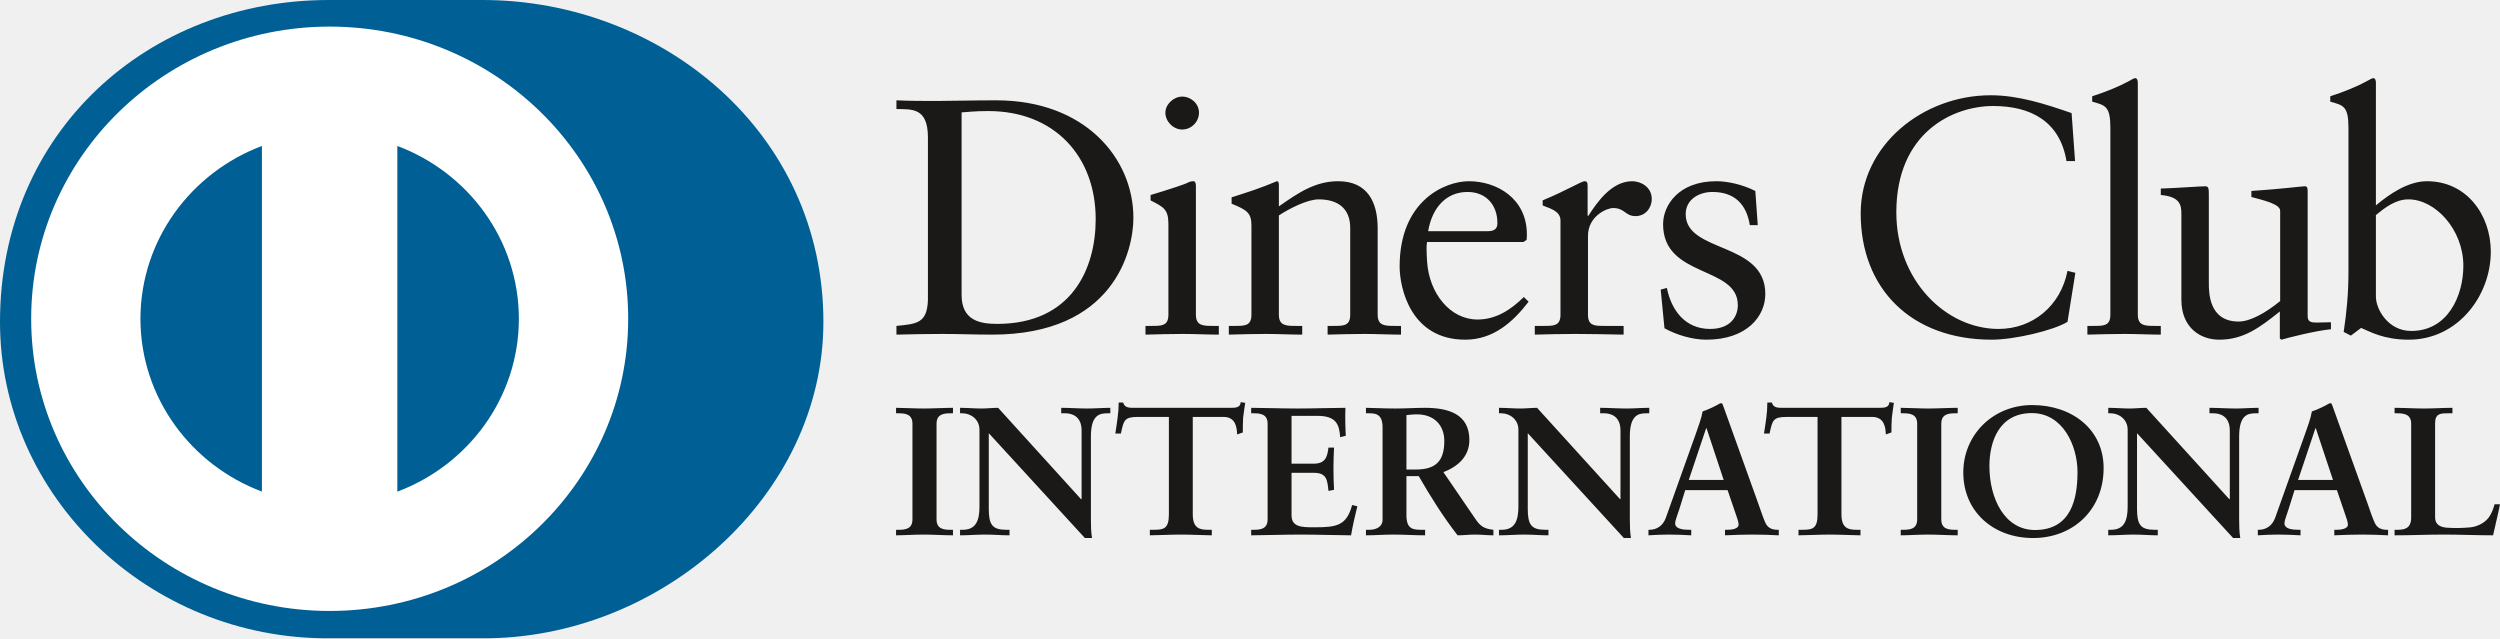
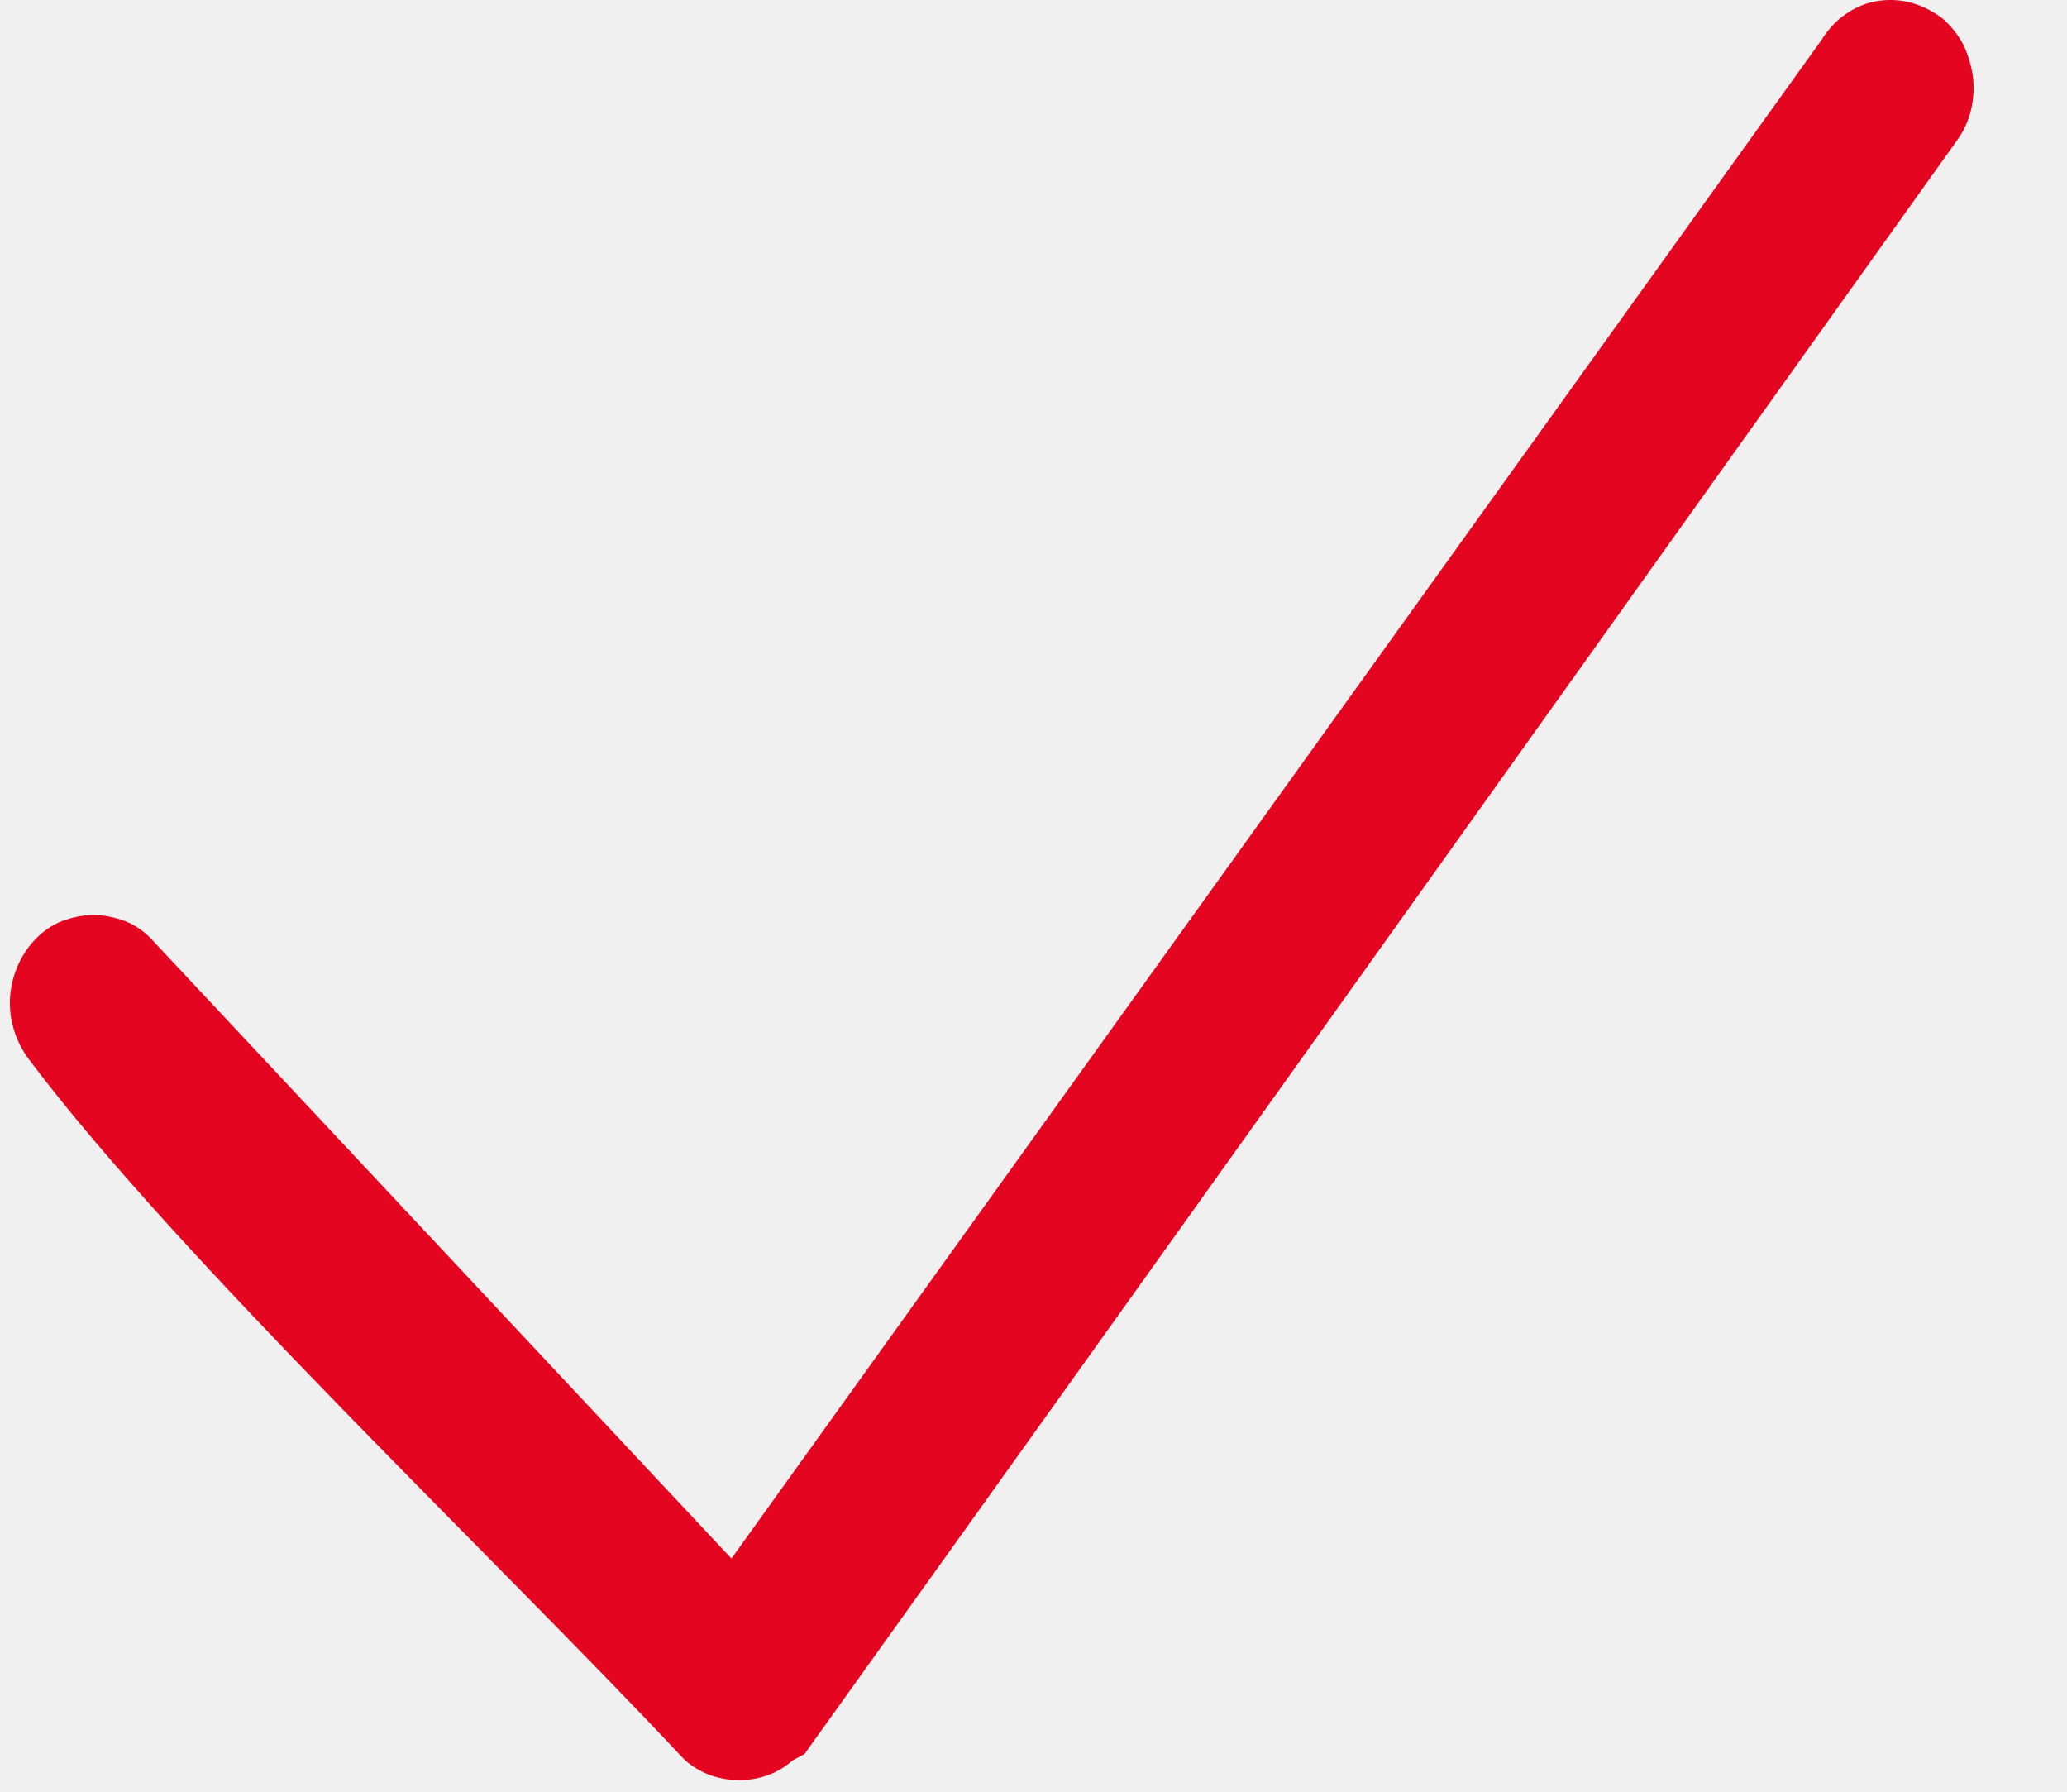
- <svg xmlns="http://www.w3.org/2000/svg" width="47" height="12" fill="none">
-   <path d="M9.068 12C12.42 12.016 15.48 9.325 15.48 6.052C15.48 2.473 12.42 -0.001 9.068 3.19038e-07H6.184C2.792 -0.001 0 2.474 0 6.052C0 9.326 2.792 12.016 6.184 12H9.068Z" fill="#006095" />
-   <path d="M7.47 9.243V2.744C8.805 3.245 9.753 4.51 9.755 5.993C9.753 7.477 8.805 8.741 7.47 9.243ZM2.64 5.993C2.643 4.511 3.589 3.247 4.924 2.744V9.242C3.589 8.74 2.643 7.476 2.64 5.993ZM6.197 0.5C3.098 0.501 0.586 2.959 0.586 5.993C0.586 9.027 3.098 11.485 6.197 11.486C9.298 11.485 11.81 9.027 11.81 5.993C11.81 2.959 9.298 0.501 6.197 0.5Z" fill="#fff" />
-   <path d="M17.445 2.586C17.445 2.018 17.143 2.056 16.853 2.05V1.886C17.104 1.898 17.362 1.898 17.614 1.898C17.884 1.898 18.252 1.886 18.73 1.886C20.399 1.886 21.308 2.977 21.308 4.095C21.308 4.72 20.935 6.291 18.652 6.291C18.323 6.291 18.02 6.278 17.717 6.278C17.427 6.278 17.143 6.284 16.853 6.291V6.127C17.239 6.089 17.427 6.076 17.445 5.647V2.586ZM18.078 5.546C18.078 6.032 18.433 6.089 18.748 6.089C20.142 6.089 20.599 5.06 20.599 4.12C20.599 2.94 19.825 2.088 18.581 2.088C18.316 2.088 18.194 2.106 18.078 2.113V5.546ZM21.535 6.127H21.657C21.837 6.127 21.966 6.127 21.966 5.918V4.208C21.966 3.931 21.87 3.892 21.631 3.767V3.666C21.934 3.577 22.296 3.457 22.321 3.438C22.366 3.413 22.405 3.407 22.437 3.407C22.469 3.407 22.483 3.444 22.483 3.495V5.918C22.483 6.127 22.624 6.127 22.805 6.127H22.914V6.291C22.695 6.291 22.469 6.278 22.238 6.278C22.005 6.278 21.773 6.285 21.535 6.291V6.127ZM22.225 2.435C22.057 2.435 21.909 2.283 21.909 2.119C21.909 1.961 22.064 1.816 22.225 1.816C22.392 1.816 22.541 1.949 22.541 2.119C22.541 2.29 22.398 2.435 22.225 2.435ZM23.527 4.246C23.527 4.012 23.456 3.95 23.154 3.83V3.71C23.43 3.622 23.695 3.539 24.005 3.407C24.024 3.407 24.043 3.419 24.043 3.47V3.88C24.411 3.622 24.727 3.407 25.159 3.407C25.707 3.407 25.9 3.798 25.9 4.29V5.918C25.9 6.127 26.042 6.127 26.223 6.127H26.339V6.291C26.113 6.291 25.887 6.278 25.656 6.278C25.423 6.278 25.191 6.285 24.959 6.291V6.127H25.075C25.256 6.127 25.384 6.127 25.384 5.918V4.284C25.384 3.924 25.159 3.748 24.791 3.748C24.585 3.748 24.256 3.911 24.043 4.05V5.918C24.043 6.127 24.185 6.127 24.366 6.127H24.482V6.291C24.256 6.291 24.03 6.278 23.798 6.278C23.566 6.278 23.334 6.285 23.102 6.291V6.127H23.218C23.398 6.127 23.527 6.127 23.527 5.918V4.246ZM26.829 4.549C26.816 4.606 26.816 4.701 26.829 4.915C26.867 5.515 27.262 6.007 27.777 6.007C28.132 6.007 28.41 5.817 28.648 5.584L28.738 5.672C28.441 6.058 28.073 6.386 27.545 6.386C26.52 6.386 26.313 5.413 26.313 5.01C26.313 3.773 27.164 3.407 27.615 3.407C28.138 3.407 28.7 3.728 28.705 4.397C28.705 4.436 28.705 4.473 28.7 4.511L28.641 4.549H26.829ZM27.971 4.347C28.132 4.347 28.151 4.265 28.151 4.189C28.151 3.868 27.951 3.609 27.59 3.609C27.197 3.609 26.926 3.892 26.849 4.347H27.971ZM28.854 6.127H29.028C29.208 6.127 29.337 6.127 29.337 5.918V4.145C29.337 3.95 29.099 3.911 29.002 3.861V3.767C29.473 3.571 29.731 3.407 29.79 3.407C29.828 3.407 29.847 3.425 29.847 3.489V4.057H29.861C30.021 3.811 30.293 3.407 30.686 3.407C30.847 3.407 31.053 3.514 31.053 3.741C31.053 3.911 30.931 4.063 30.75 4.063C30.55 4.063 30.55 3.911 30.324 3.911C30.215 3.911 29.854 4.057 29.854 4.436V5.918C29.854 6.127 29.982 6.127 30.163 6.127H30.524V6.291C30.169 6.285 29.899 6.278 29.622 6.278C29.357 6.278 29.086 6.285 28.854 6.291V6.127ZM31.337 5.413C31.421 5.83 31.678 6.184 32.15 6.184C32.529 6.184 32.671 5.956 32.671 5.736C32.671 4.991 31.266 5.23 31.266 4.215C31.266 3.861 31.556 3.407 32.266 3.407C32.472 3.407 32.749 3.464 33 3.59L33.046 4.233H32.897C32.833 3.836 32.607 3.609 32.194 3.609C31.936 3.609 31.691 3.754 31.691 4.025C31.691 4.764 33.188 4.536 33.188 5.527C33.188 5.943 32.846 6.386 32.078 6.386C31.82 6.386 31.517 6.297 31.292 6.171L31.221 5.445L31.337 5.413ZM39.011 3.028H38.85C38.727 2.29 38.192 1.993 37.47 1.993C36.728 1.993 35.651 2.479 35.651 3.993C35.651 5.269 36.58 6.184 37.573 6.184C38.211 6.184 38.74 5.755 38.869 5.092L39.017 5.129L38.869 6.051C38.598 6.215 37.869 6.386 37.444 6.386C35.935 6.386 34.981 5.433 34.981 4.012C34.981 2.719 36.16 1.791 37.424 1.791C37.947 1.791 38.45 1.955 38.946 2.126L39.011 3.028ZM39.243 6.127H39.365C39.546 6.127 39.675 6.127 39.675 5.918V2.403C39.675 1.993 39.578 1.98 39.333 1.911V1.81C39.591 1.728 39.862 1.614 39.998 1.538C40.068 1.501 40.12 1.469 40.139 1.469C40.178 1.469 40.191 1.507 40.191 1.558V5.918C40.191 6.127 40.333 6.127 40.514 6.127H40.623V6.291C40.404 6.291 40.178 6.278 39.946 6.278C39.714 6.278 39.482 6.285 39.243 6.291V6.127ZM43.384 5.943C43.384 6.058 43.454 6.064 43.564 6.064C43.641 6.064 43.738 6.058 43.822 6.058V6.19C43.544 6.215 43.016 6.348 42.893 6.386L42.861 6.367V5.856C42.474 6.165 42.177 6.386 41.719 6.386C41.371 6.386 41.01 6.165 41.01 5.635V4.019C41.01 3.855 40.984 3.697 40.623 3.666V3.545C40.856 3.539 41.371 3.502 41.455 3.502C41.526 3.502 41.526 3.545 41.526 3.684V5.312C41.526 5.502 41.526 6.045 42.087 6.045C42.306 6.045 42.596 5.881 42.867 5.66V3.962C42.867 3.836 42.558 3.767 42.326 3.703V3.59C42.906 3.552 43.267 3.502 43.331 3.502C43.384 3.502 43.384 3.545 43.384 3.615V5.943ZM44.667 3.861C44.924 3.646 45.273 3.407 45.628 3.407C46.376 3.407 46.827 4.044 46.827 4.732C46.827 5.559 46.208 6.386 45.285 6.386C44.808 6.386 44.557 6.234 44.389 6.165L44.196 6.31L44.061 6.24C44.118 5.868 44.151 5.502 44.151 5.117V2.403C44.151 1.993 44.054 1.98 43.809 1.911V1.81C44.067 1.728 44.337 1.614 44.473 1.538C44.544 1.501 44.595 1.469 44.615 1.469C44.654 1.469 44.667 1.507 44.667 1.558V3.861ZM44.667 5.577C44.667 5.817 44.899 6.222 45.331 6.222C46.021 6.222 46.311 5.559 46.311 4.997C46.311 4.315 45.783 3.748 45.279 3.748C45.04 3.748 44.841 3.899 44.667 4.044V5.577ZM16.846 9.96H16.895C17.021 9.96 17.154 9.944 17.154 9.765V7.966C17.154 7.787 17.021 7.77 16.895 7.77H16.846V7.667C16.982 7.667 17.193 7.68 17.365 7.68C17.541 7.68 17.751 7.667 17.916 7.667V7.77H17.866C17.741 7.77 17.607 7.787 17.607 7.966V9.765C17.607 9.944 17.741 9.96 17.866 9.96H17.916V10.064C17.747 10.064 17.536 10.05 17.362 10.05C17.189 10.05 16.982 10.064 16.846 10.064V9.96ZM20.326 9.387L20.334 9.38V8.093C20.334 7.811 20.133 7.77 20.028 7.77H19.951V7.667C20.116 7.667 20.277 7.68 20.442 7.68C20.586 7.68 20.73 7.667 20.874 7.667V7.77H20.822C20.674 7.77 20.509 7.797 20.509 8.206V9.769C20.509 9.889 20.512 10.009 20.53 10.115H20.396L18.589 8.144V9.559C18.589 9.858 18.649 9.96 18.919 9.96H18.979V10.064C18.828 10.064 18.677 10.05 18.526 10.05C18.369 10.05 18.207 10.064 18.049 10.064V9.96H18.098C18.34 9.96 18.414 9.799 18.414 9.525V8.078C18.414 7.886 18.252 7.77 18.095 7.77H18.049V7.667C18.182 7.667 18.319 7.68 18.452 7.68C18.558 7.68 18.66 7.667 18.765 7.667L20.326 9.387ZM21.399 7.838C21.136 7.838 21.126 7.9 21.073 8.151H20.968C20.982 8.055 20.999 7.959 21.01 7.859C21.024 7.762 21.031 7.667 21.031 7.567H21.115C21.143 7.67 21.231 7.667 21.326 7.667H23.136C23.231 7.667 23.319 7.663 23.326 7.56L23.41 7.574C23.396 7.667 23.382 7.759 23.371 7.852C23.365 7.945 23.365 8.038 23.365 8.13L23.259 8.168C23.252 8.041 23.235 7.838 23 7.838H22.424V9.665C22.424 9.93 22.547 9.96 22.715 9.96H22.782V10.064C22.645 10.064 22.399 10.05 22.21 10.05C22 10.05 21.754 10.064 21.617 10.064V9.96H21.684C21.877 9.96 21.975 9.943 21.975 9.672V7.838H21.399ZM23.522 9.96H23.571C23.698 9.96 23.831 9.944 23.831 9.765V7.966C23.831 7.787 23.698 7.77 23.571 7.77H23.522V7.667C23.736 7.667 24.101 7.68 24.395 7.68C24.691 7.68 25.055 7.667 25.294 7.667C25.288 7.814 25.291 8.041 25.301 8.192L25.195 8.22C25.178 7.997 25.137 7.818 24.768 7.818H24.281V8.717H24.698C24.908 8.717 24.954 8.601 24.975 8.415H25.08C25.073 8.55 25.069 8.683 25.069 8.817C25.069 8.948 25.073 9.078 25.08 9.209L24.975 9.229C24.954 9.023 24.943 8.889 24.701 8.889H24.281V9.689C24.281 9.913 24.483 9.913 24.708 9.913C25.129 9.913 25.315 9.885 25.42 9.494L25.518 9.518C25.473 9.7 25.431 9.881 25.4 10.064C25.175 10.064 24.771 10.05 24.456 10.05C24.14 10.05 23.722 10.064 23.522 10.064V9.96ZM25.992 8.03C25.992 7.78 25.852 7.77 25.743 7.77H25.68V7.667C25.792 7.667 26.009 7.68 26.224 7.68C26.434 7.68 26.602 7.667 26.788 7.667C27.23 7.667 27.624 7.783 27.624 8.271C27.624 8.58 27.413 8.769 27.136 8.876L27.736 9.754C27.834 9.899 27.904 9.94 28.076 9.96V10.064C27.96 10.064 27.848 10.05 27.732 10.05C27.624 10.05 27.511 10.064 27.403 10.064C27.133 9.717 26.9 9.346 26.672 8.951H26.441V9.686C26.441 9.951 26.567 9.96 26.729 9.96H26.792V10.064C26.591 10.064 26.389 10.05 26.189 10.05C26.02 10.05 25.855 10.064 25.68 10.064V9.96H25.743C25.873 9.96 25.992 9.903 25.992 9.775V8.03ZM26.441 8.827H26.613C26.964 8.827 27.153 8.697 27.153 8.291C27.153 7.986 26.953 7.79 26.641 7.79C26.535 7.79 26.49 7.801 26.441 7.804V8.827ZM30.459 9.387L30.465 9.38V8.093C30.465 7.811 30.265 7.77 30.16 7.77H30.083V7.667C30.248 7.667 30.409 7.68 30.574 7.68C30.718 7.68 30.861 7.667 31.006 7.667V7.77H30.953C30.806 7.77 30.641 7.797 30.641 8.206V9.769C30.641 9.889 30.644 10.009 30.662 10.115H30.529L28.722 8.144V9.559C28.722 9.858 28.781 9.96 29.051 9.96H29.111V10.064C28.96 10.064 28.809 10.05 28.659 10.05C28.5 10.05 28.339 10.064 28.181 10.064V9.96H28.23C28.472 9.96 28.546 9.799 28.546 9.525V8.078C28.546 7.886 28.385 7.77 28.227 7.77H28.181V7.667C28.314 7.667 28.451 7.68 28.585 7.68C28.689 7.68 28.791 7.667 28.897 7.667L30.459 9.387ZM31.571 9.573C31.535 9.689 31.493 9.779 31.493 9.84C31.493 9.944 31.64 9.96 31.756 9.96H31.795V10.064C31.654 10.056 31.511 10.05 31.37 10.05C31.244 10.05 31.118 10.056 30.991 10.064V9.96H31.012C31.149 9.96 31.265 9.881 31.317 9.737L31.879 8.161C31.924 8.034 31.988 7.862 32.009 7.735C32.121 7.698 32.261 7.629 32.328 7.588C32.339 7.584 32.345 7.581 32.356 7.581C32.367 7.581 32.373 7.581 32.381 7.591C32.392 7.619 32.401 7.65 32.413 7.677L33.058 9.473C33.1 9.593 33.142 9.72 33.187 9.824C33.23 9.92 33.304 9.96 33.419 9.96H33.441V10.064C33.283 10.056 33.124 10.05 32.956 10.05C32.785 10.05 32.609 10.056 32.43 10.064V9.96H32.469C32.549 9.96 32.686 9.947 32.686 9.861C32.686 9.817 32.655 9.724 32.615 9.614L32.479 9.215H31.682L31.571 9.573ZM32.083 8.051H32.075L31.749 9.023H32.405L32.083 8.051ZM33.595 7.838C33.332 7.838 33.321 7.9 33.268 8.151H33.163C33.177 8.055 33.194 7.959 33.206 7.859C33.219 7.762 33.226 7.667 33.226 7.567H33.311C33.339 7.67 33.426 7.667 33.521 7.667H35.332C35.426 7.667 35.514 7.663 35.521 7.56L35.605 7.574C35.592 7.667 35.577 7.759 35.567 7.852C35.559 7.945 35.559 8.038 35.559 8.13L35.454 8.168C35.448 8.041 35.43 7.838 35.195 7.838H34.619V9.665C34.619 9.93 34.742 9.96 34.91 9.96H34.977V10.064C34.84 10.064 34.595 10.05 34.405 10.05C34.195 10.05 33.949 10.064 33.812 10.064V9.96H33.879C34.072 9.96 34.17 9.943 34.17 9.672V7.838H33.595ZM35.734 9.96H35.783C35.91 9.96 36.043 9.944 36.043 9.765V7.966C36.043 7.787 35.91 7.77 35.783 7.77H35.734V7.667C35.872 7.667 36.082 7.68 36.253 7.68C36.429 7.68 36.64 7.667 36.805 7.667V7.77H36.756C36.629 7.77 36.496 7.787 36.496 7.966V9.765C36.496 9.944 36.629 9.96 36.756 9.96H36.805V10.064C36.636 10.064 36.426 10.05 36.251 10.05C36.078 10.05 35.872 10.064 35.734 10.064V9.96ZM38.204 7.615C38.952 7.615 39.548 8.069 39.548 8.8C39.548 9.59 38.969 10.115 38.222 10.115C37.478 10.115 36.91 9.621 36.91 8.883C36.91 8.168 37.475 7.615 38.204 7.615ZM38.257 9.964C38.938 9.964 39.057 9.377 39.057 8.876C39.057 8.374 38.78 7.766 38.198 7.766C37.583 7.766 37.401 8.302 37.401 8.762C37.401 9.377 37.689 9.964 38.257 9.964ZM41.913 9.387L41.92 9.38V8.093C41.92 7.811 41.72 7.77 41.614 7.77H41.538V7.667C41.703 7.667 41.864 7.68 42.029 7.68C42.173 7.68 42.317 7.667 42.461 7.667V7.77H42.408C42.261 7.77 42.096 7.797 42.096 8.206V9.769C42.096 9.889 42.099 10.009 42.117 10.115H41.983L40.176 8.144V9.559C40.176 9.858 40.236 9.96 40.506 9.96H40.566V10.064C40.415 10.064 40.264 10.05 40.113 10.05C39.955 10.05 39.793 10.064 39.635 10.064V9.96H39.685C39.927 9.96 40 9.799 40 9.525V8.078C40 7.886 39.84 7.77 39.681 7.77H39.635V7.667C39.769 7.667 39.906 7.68 40.039 7.68C40.144 7.68 40.246 7.667 40.351 7.667L41.913 9.387ZM43.025 9.573C42.99 9.689 42.948 9.779 42.948 9.84C42.948 9.944 43.095 9.96 43.211 9.96H43.25V10.064C43.109 10.056 42.965 10.05 42.825 10.05C42.698 10.05 42.572 10.056 42.447 10.064V9.96H42.466C42.604 9.96 42.72 9.881 42.772 9.737L43.334 8.161C43.379 8.034 43.443 7.862 43.463 7.735C43.576 7.698 43.716 7.629 43.783 7.588C43.793 7.584 43.8 7.581 43.811 7.581C43.821 7.581 43.828 7.581 43.835 7.591C43.846 7.619 43.857 7.65 43.867 7.677L44.513 9.473C44.554 9.593 44.596 9.72 44.643 9.824C44.685 9.92 44.759 9.96 44.874 9.96H44.896V10.064C44.737 10.056 44.579 10.05 44.411 10.05C44.239 10.05 44.063 10.056 43.885 10.064V9.96H43.923C44.003 9.96 44.141 9.947 44.141 9.861C44.141 9.817 44.109 9.724 44.07 9.614L43.934 9.215H43.137L43.025 9.573ZM43.537 8.051H43.53L43.204 9.023H43.86L43.537 8.051ZM45.78 9.727C45.78 9.865 45.877 9.906 45.989 9.92C46.133 9.93 46.291 9.93 46.453 9.913C46.6 9.895 46.727 9.813 46.79 9.727C46.846 9.651 46.877 9.555 46.898 9.48H47C46.962 9.676 46.912 9.868 46.87 10.064C46.562 10.064 46.252 10.05 45.944 10.05C45.635 10.05 45.327 10.064 45.018 10.064V9.96H45.066C45.193 9.96 45.33 9.944 45.33 9.73V7.966C45.33 7.787 45.193 7.77 45.066 7.77H45.018V7.667C45.203 7.667 45.386 7.68 45.572 7.68C45.751 7.68 45.926 7.667 46.106 7.667V7.77H46.017C45.884 7.77 45.78 7.774 45.78 7.955V9.727Z" fill="#1A1918" />
+ <svg xmlns="http://www.w3.org/2000/svg" width="12" height="10.4" viewBox="0 0 24 21" fill="none">
+   <path d="M0.229 12.423L0.225 12.418C0.065 12.204 -0.012 11.949 0.002 11.694C0.024 11.316 0.252 10.942 0.607 10.797C0.73 10.751 0.858 10.724 0.981 10.724C1.104 10.724 1.231 10.751 1.354 10.797C1.468 10.842 1.573 10.915 1.659 11.006L8.459 18.267L21.243 0.461C21.316 0.342 21.411 0.242 21.516 0.169C21.625 0.092 21.748 0.037 21.88 0.014C22.012 -0.009 22.144 -0.004 22.272 0.028C22.399 0.06 22.522 0.119 22.636 0.201L22.659 0.219C22.759 0.306 22.841 0.411 22.9 0.524C22.96 0.647 22.996 0.78 23.014 0.907C23.028 1.039 23.019 1.171 22.987 1.303C22.955 1.426 22.9 1.545 22.823 1.65C18.319 7.954 13.824 14.263 9.315 20.559L9.178 20.632C9.096 20.704 9.001 20.764 8.901 20.8C8.787 20.846 8.664 20.864 8.545 20.864C8.422 20.864 8.295 20.841 8.172 20.791C8.063 20.745 7.953 20.677 7.867 20.581C5.726 18.295 1.974 14.746 0.229 12.423Z" fill="#E40521" />
</svg>
